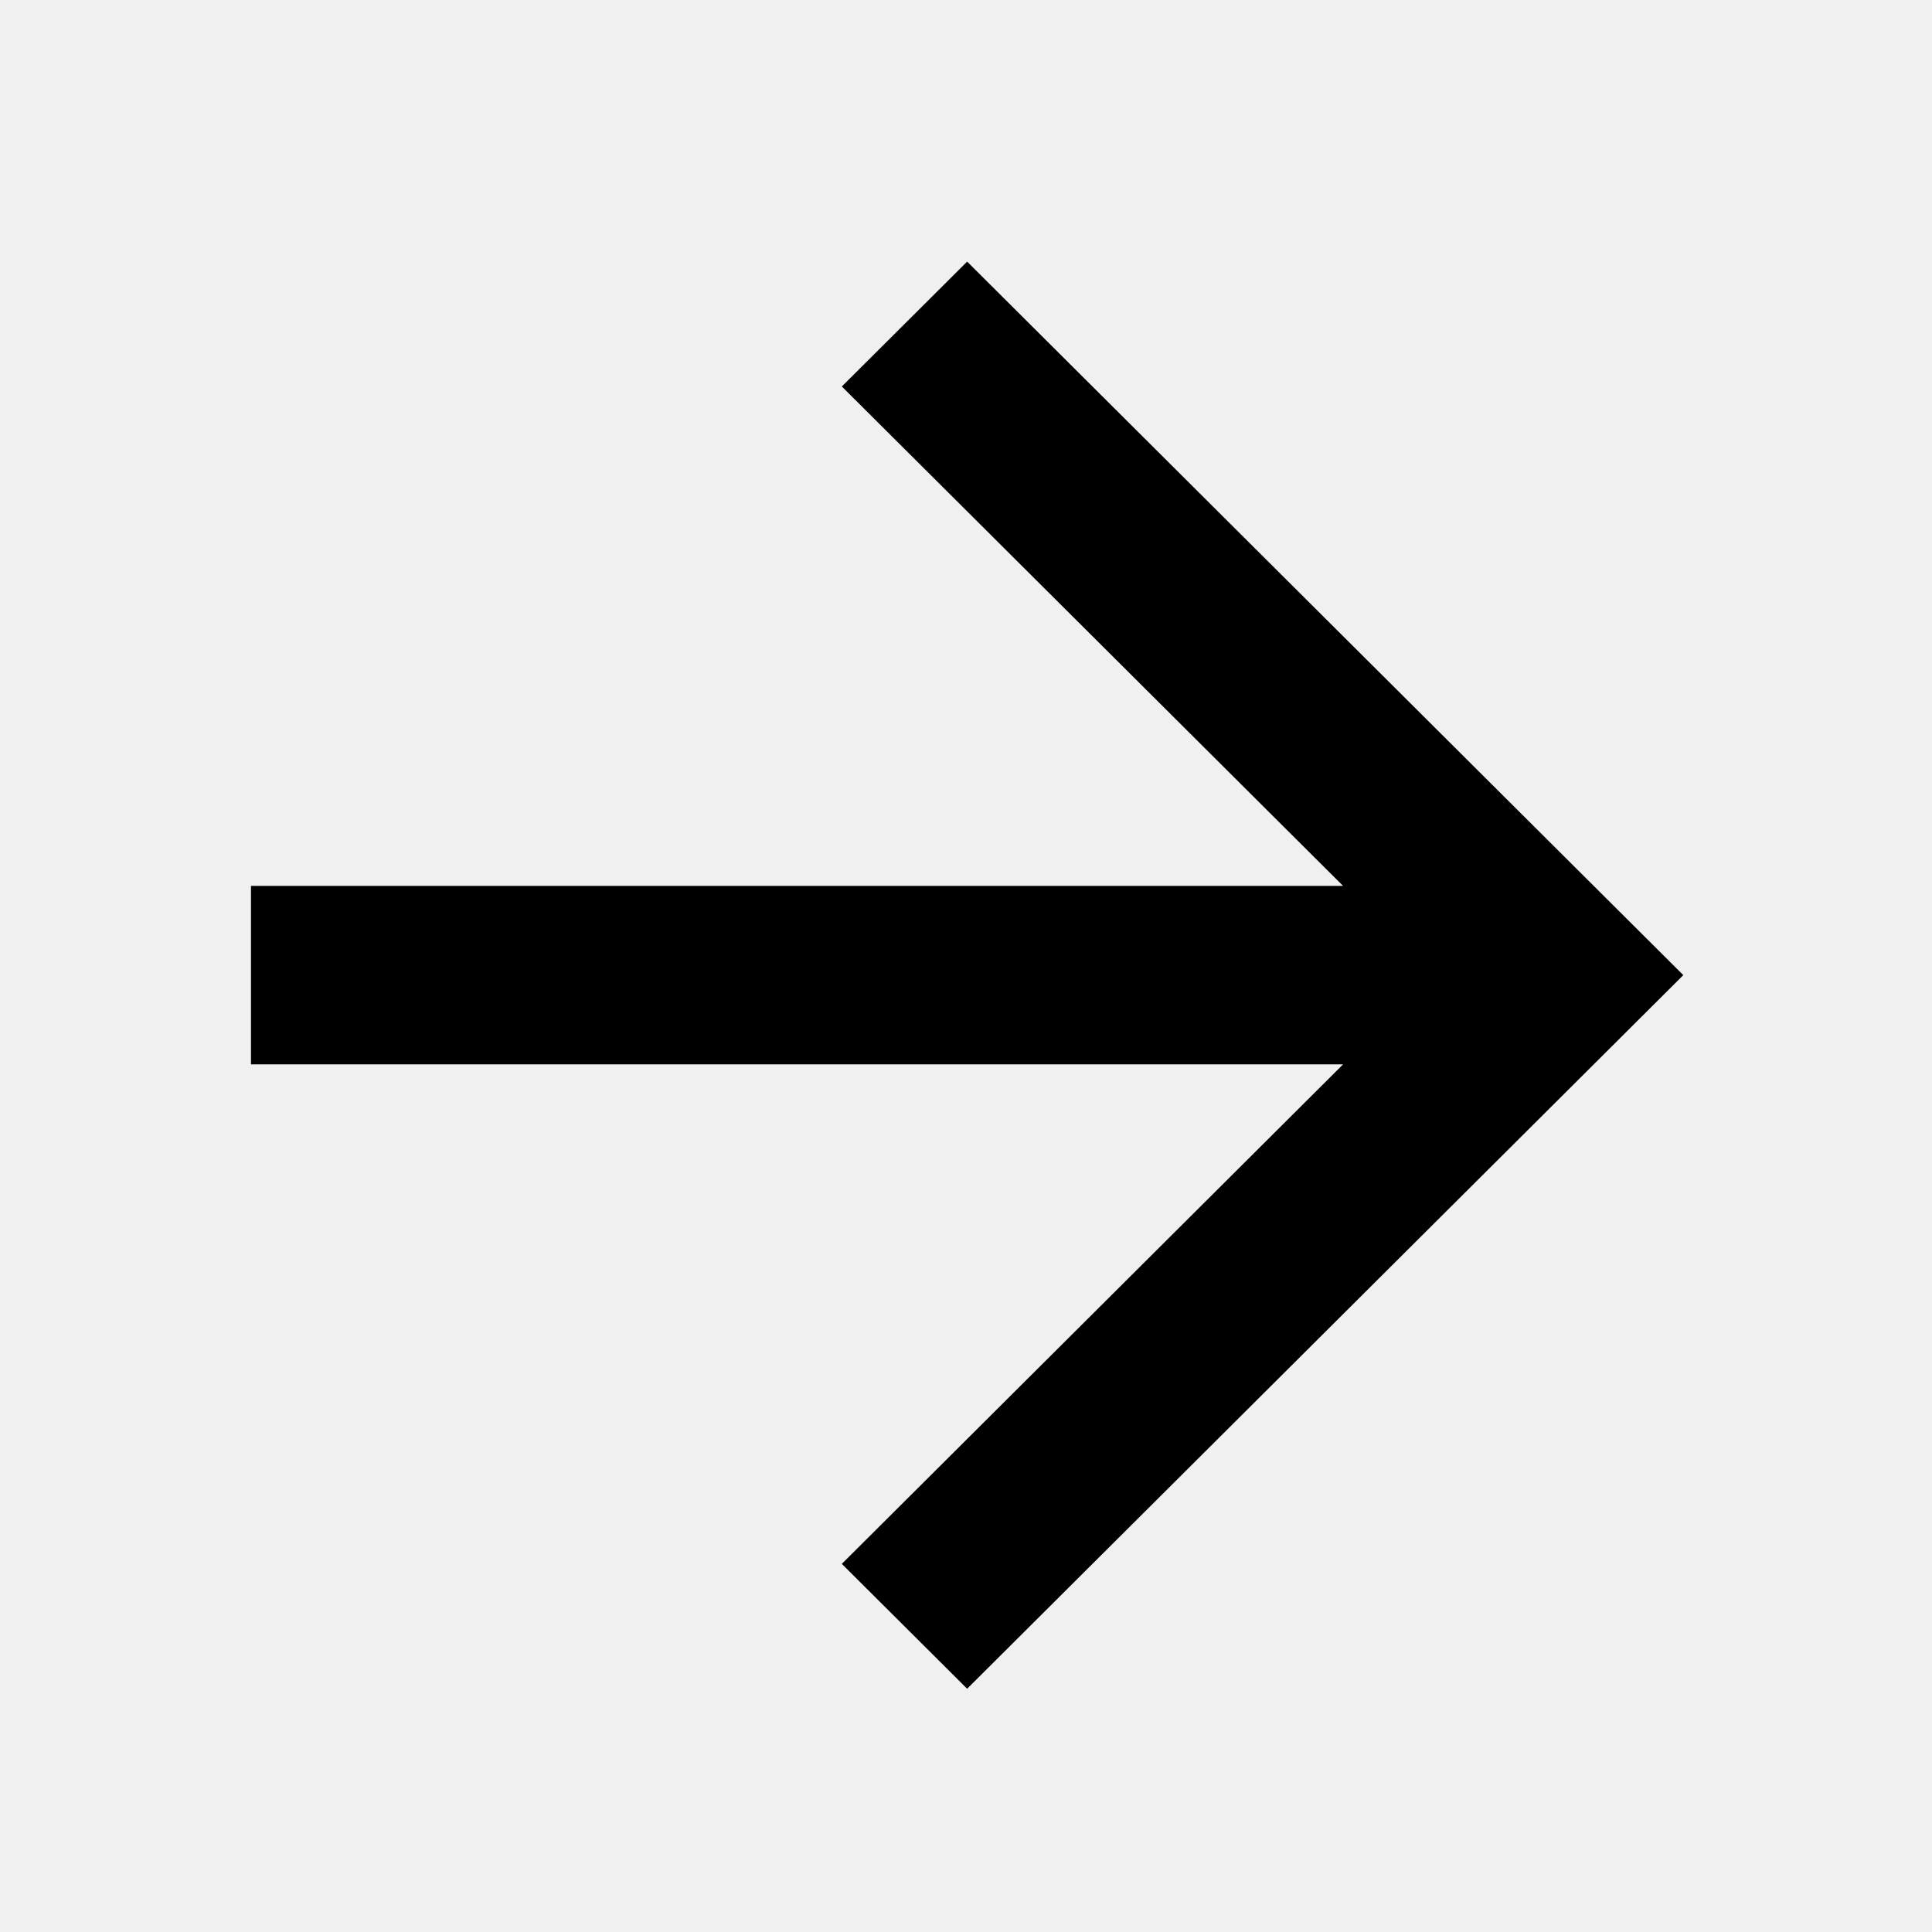
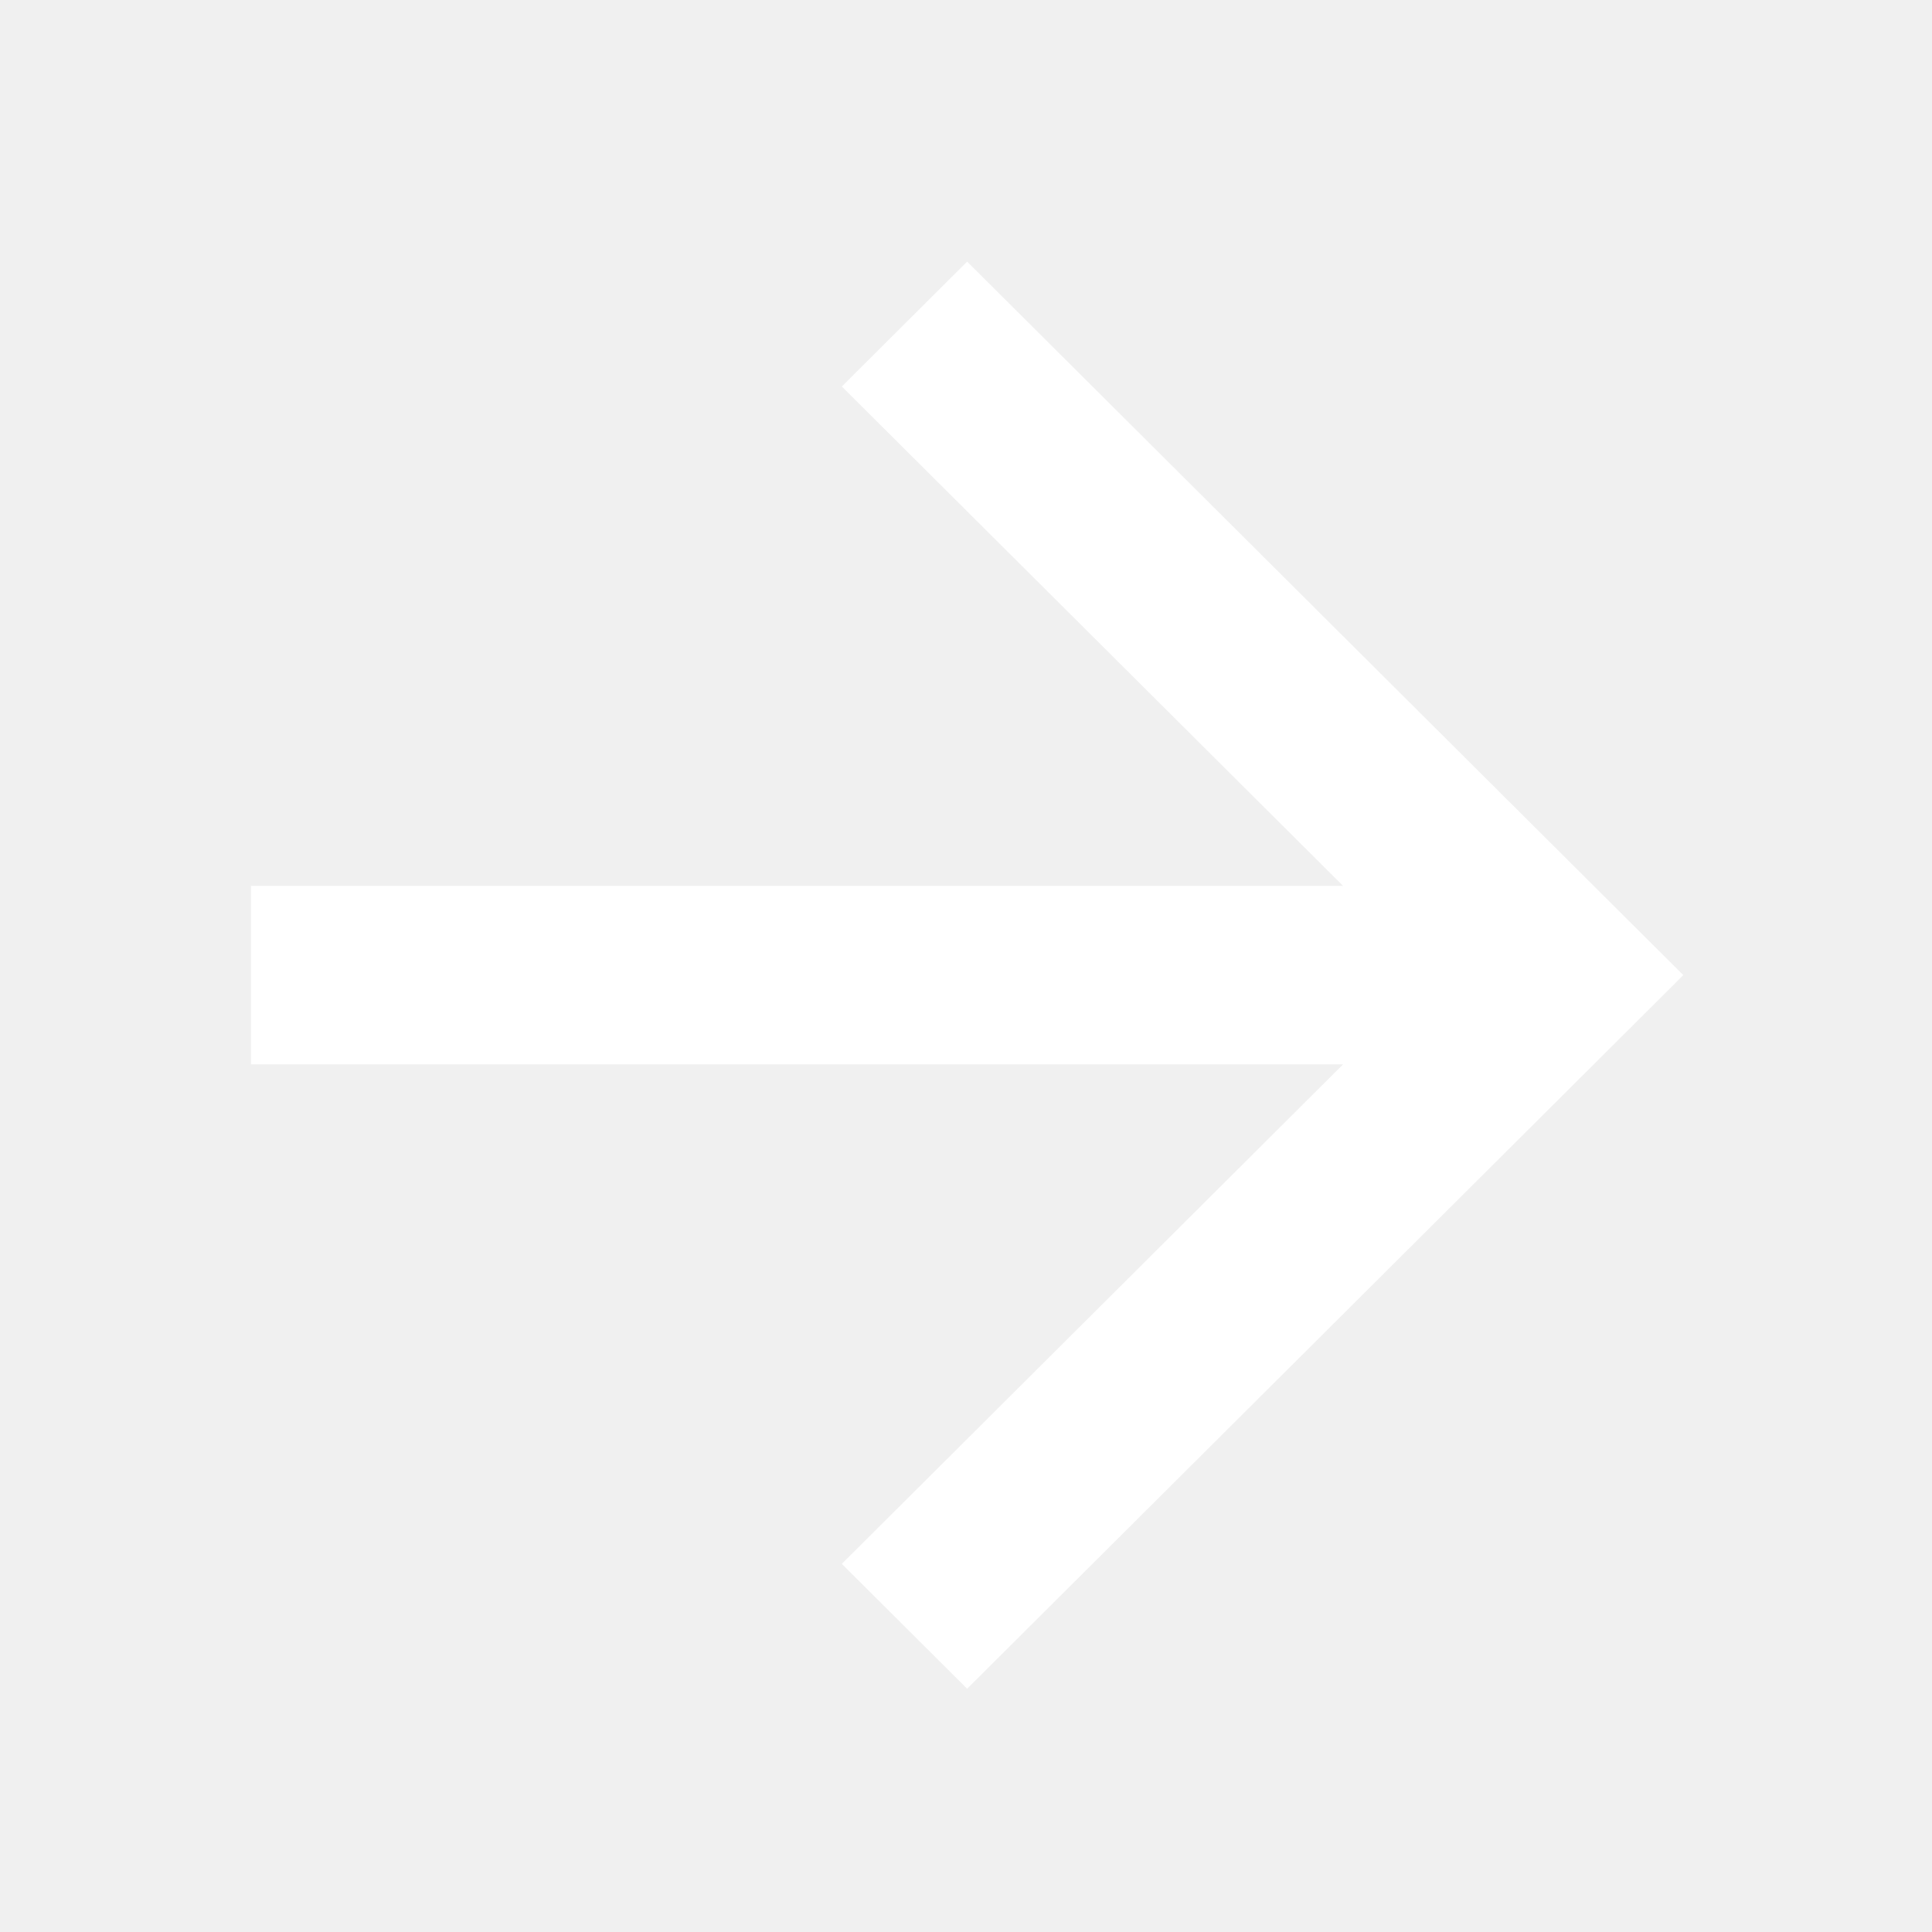
<svg xmlns="http://www.w3.org/2000/svg" width="22" height="22" viewBox="0 0 22 22" fill="none">
  <g id="ooui:arrow-next-ltr">
-     <path id="Vector" d="M9.586 4.401L15.294 10.088H2.858V12.12H15.294L9.586 17.808L11.013 19.23L19.168 11.104L11.013 2.979L9.586 4.401Z" fill="black" />
+     <path id="Vector" d="M9.586 4.401L15.294 10.088H2.858V12.12H15.294L9.586 17.808L11.013 19.23L19.168 11.104L11.013 2.979L9.586 4.401Z" fill="white" />
  </g>
</svg>
